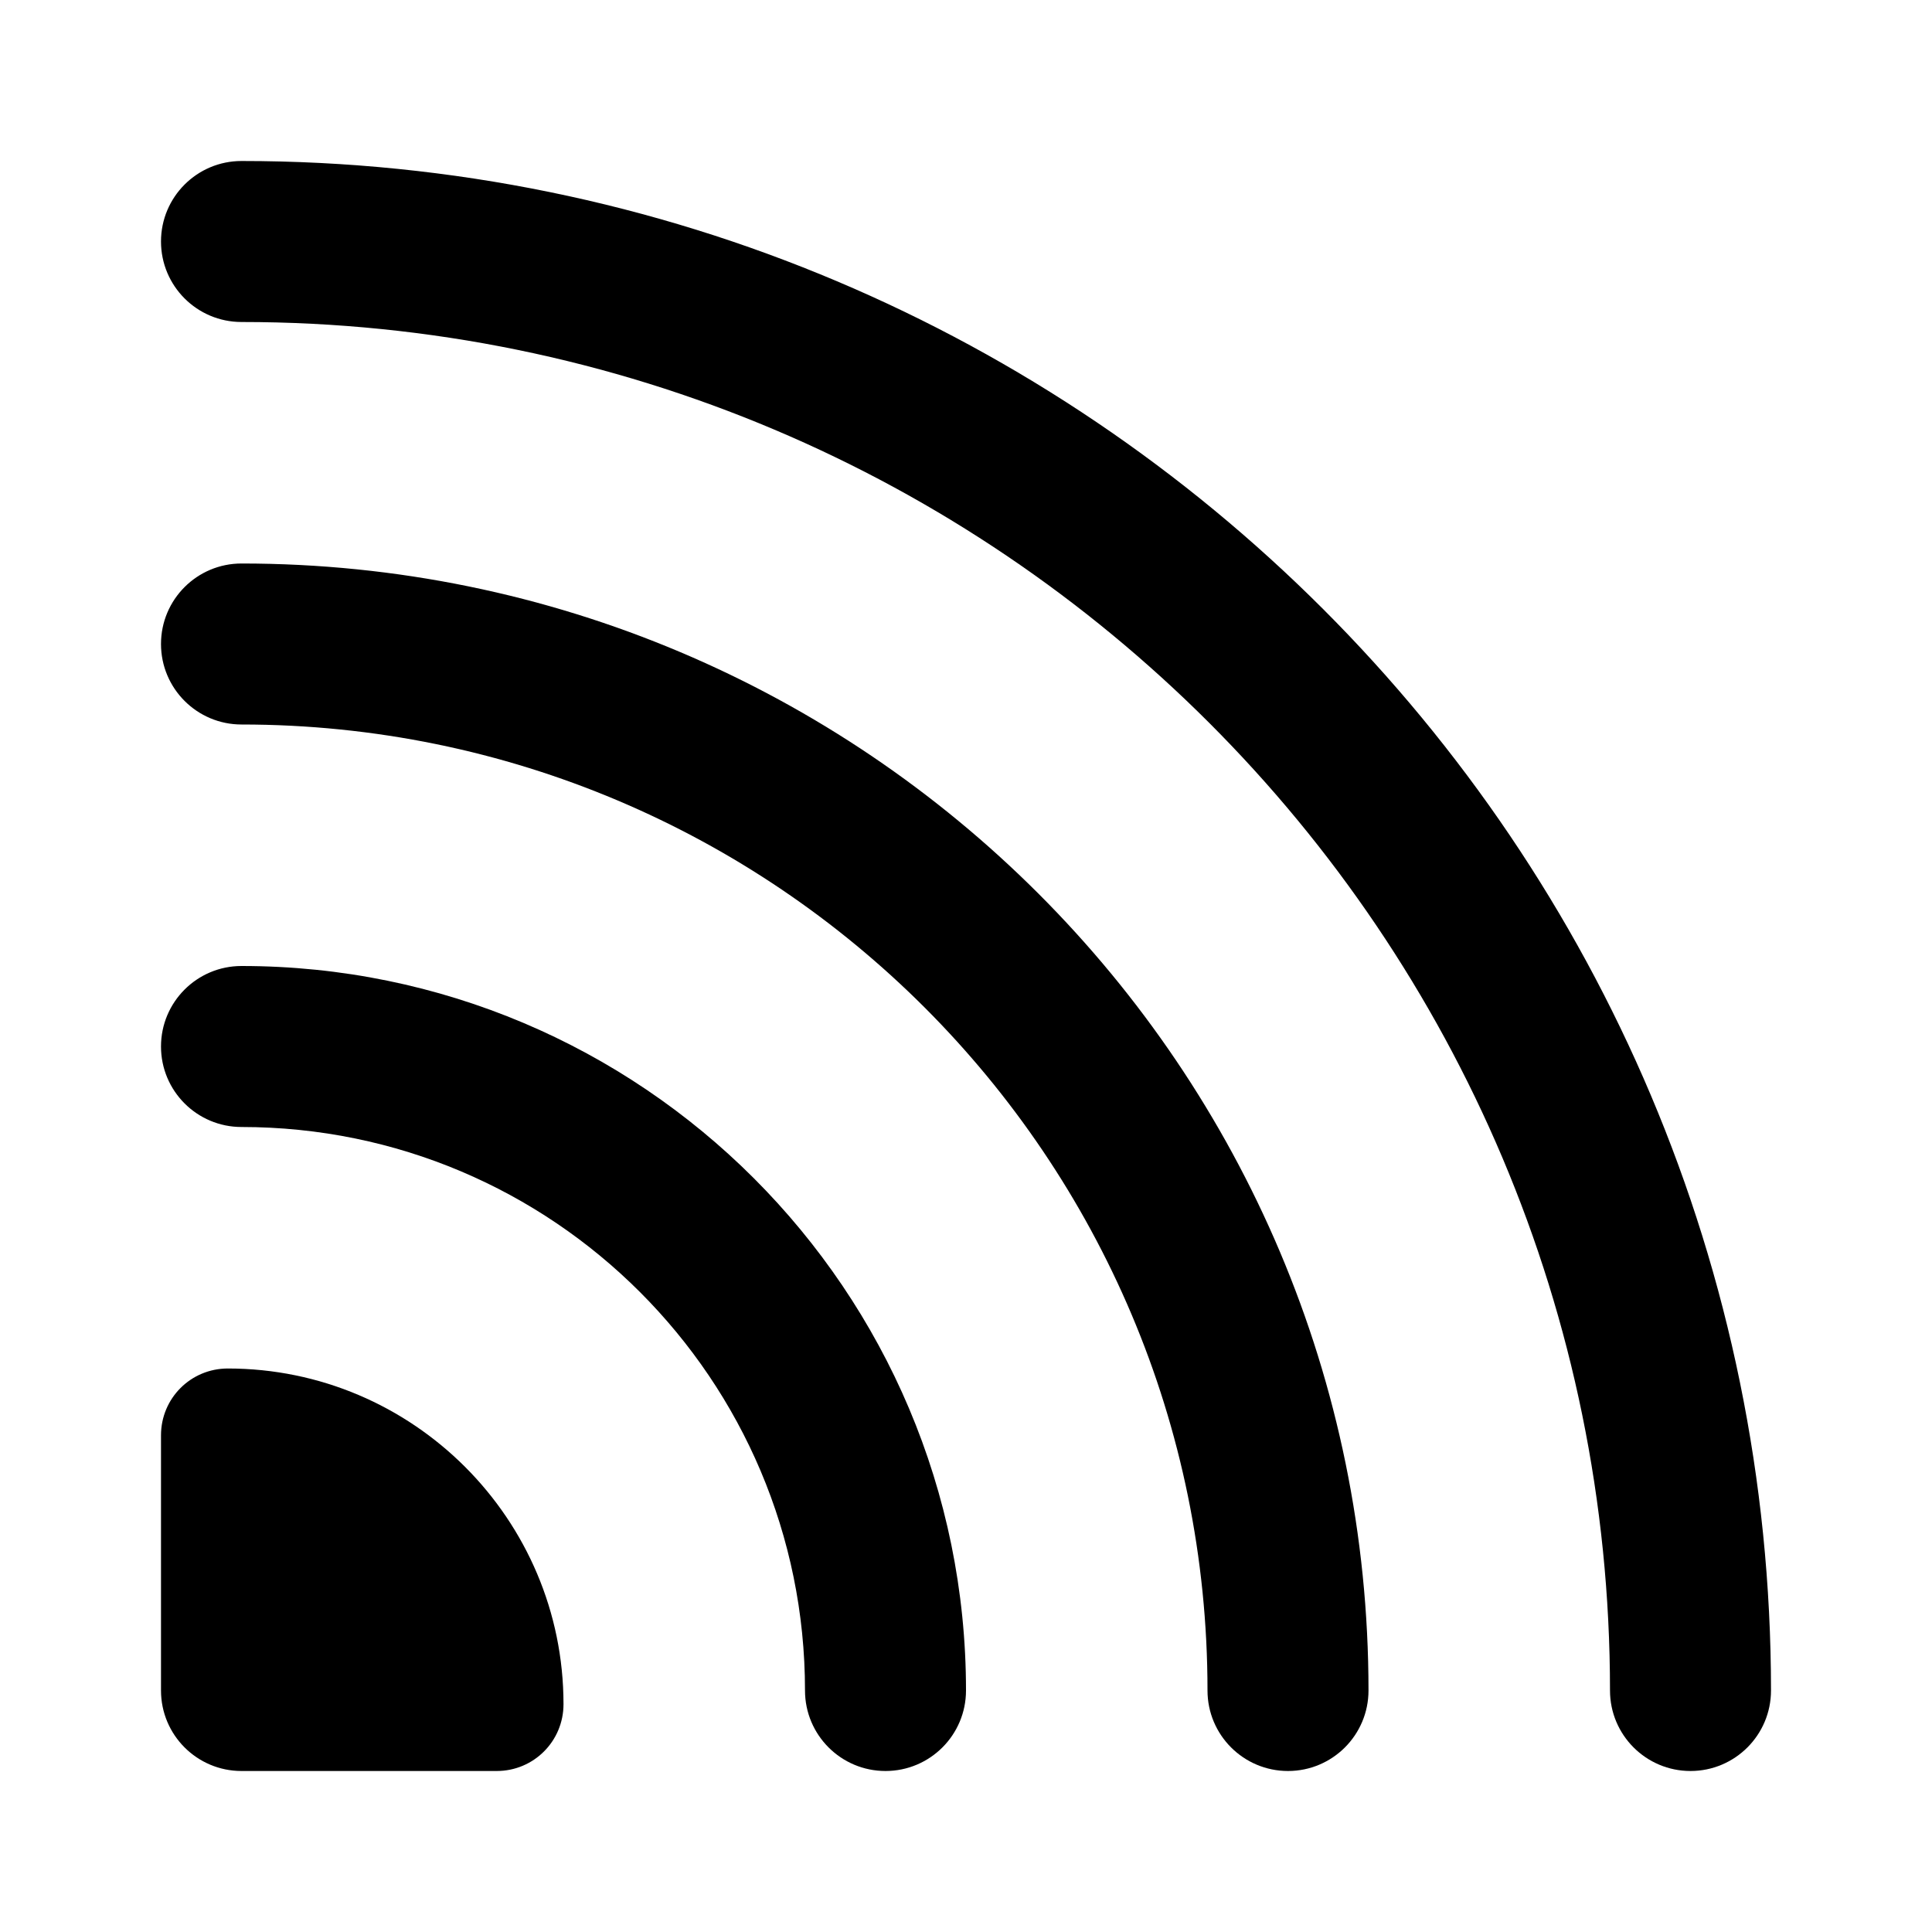
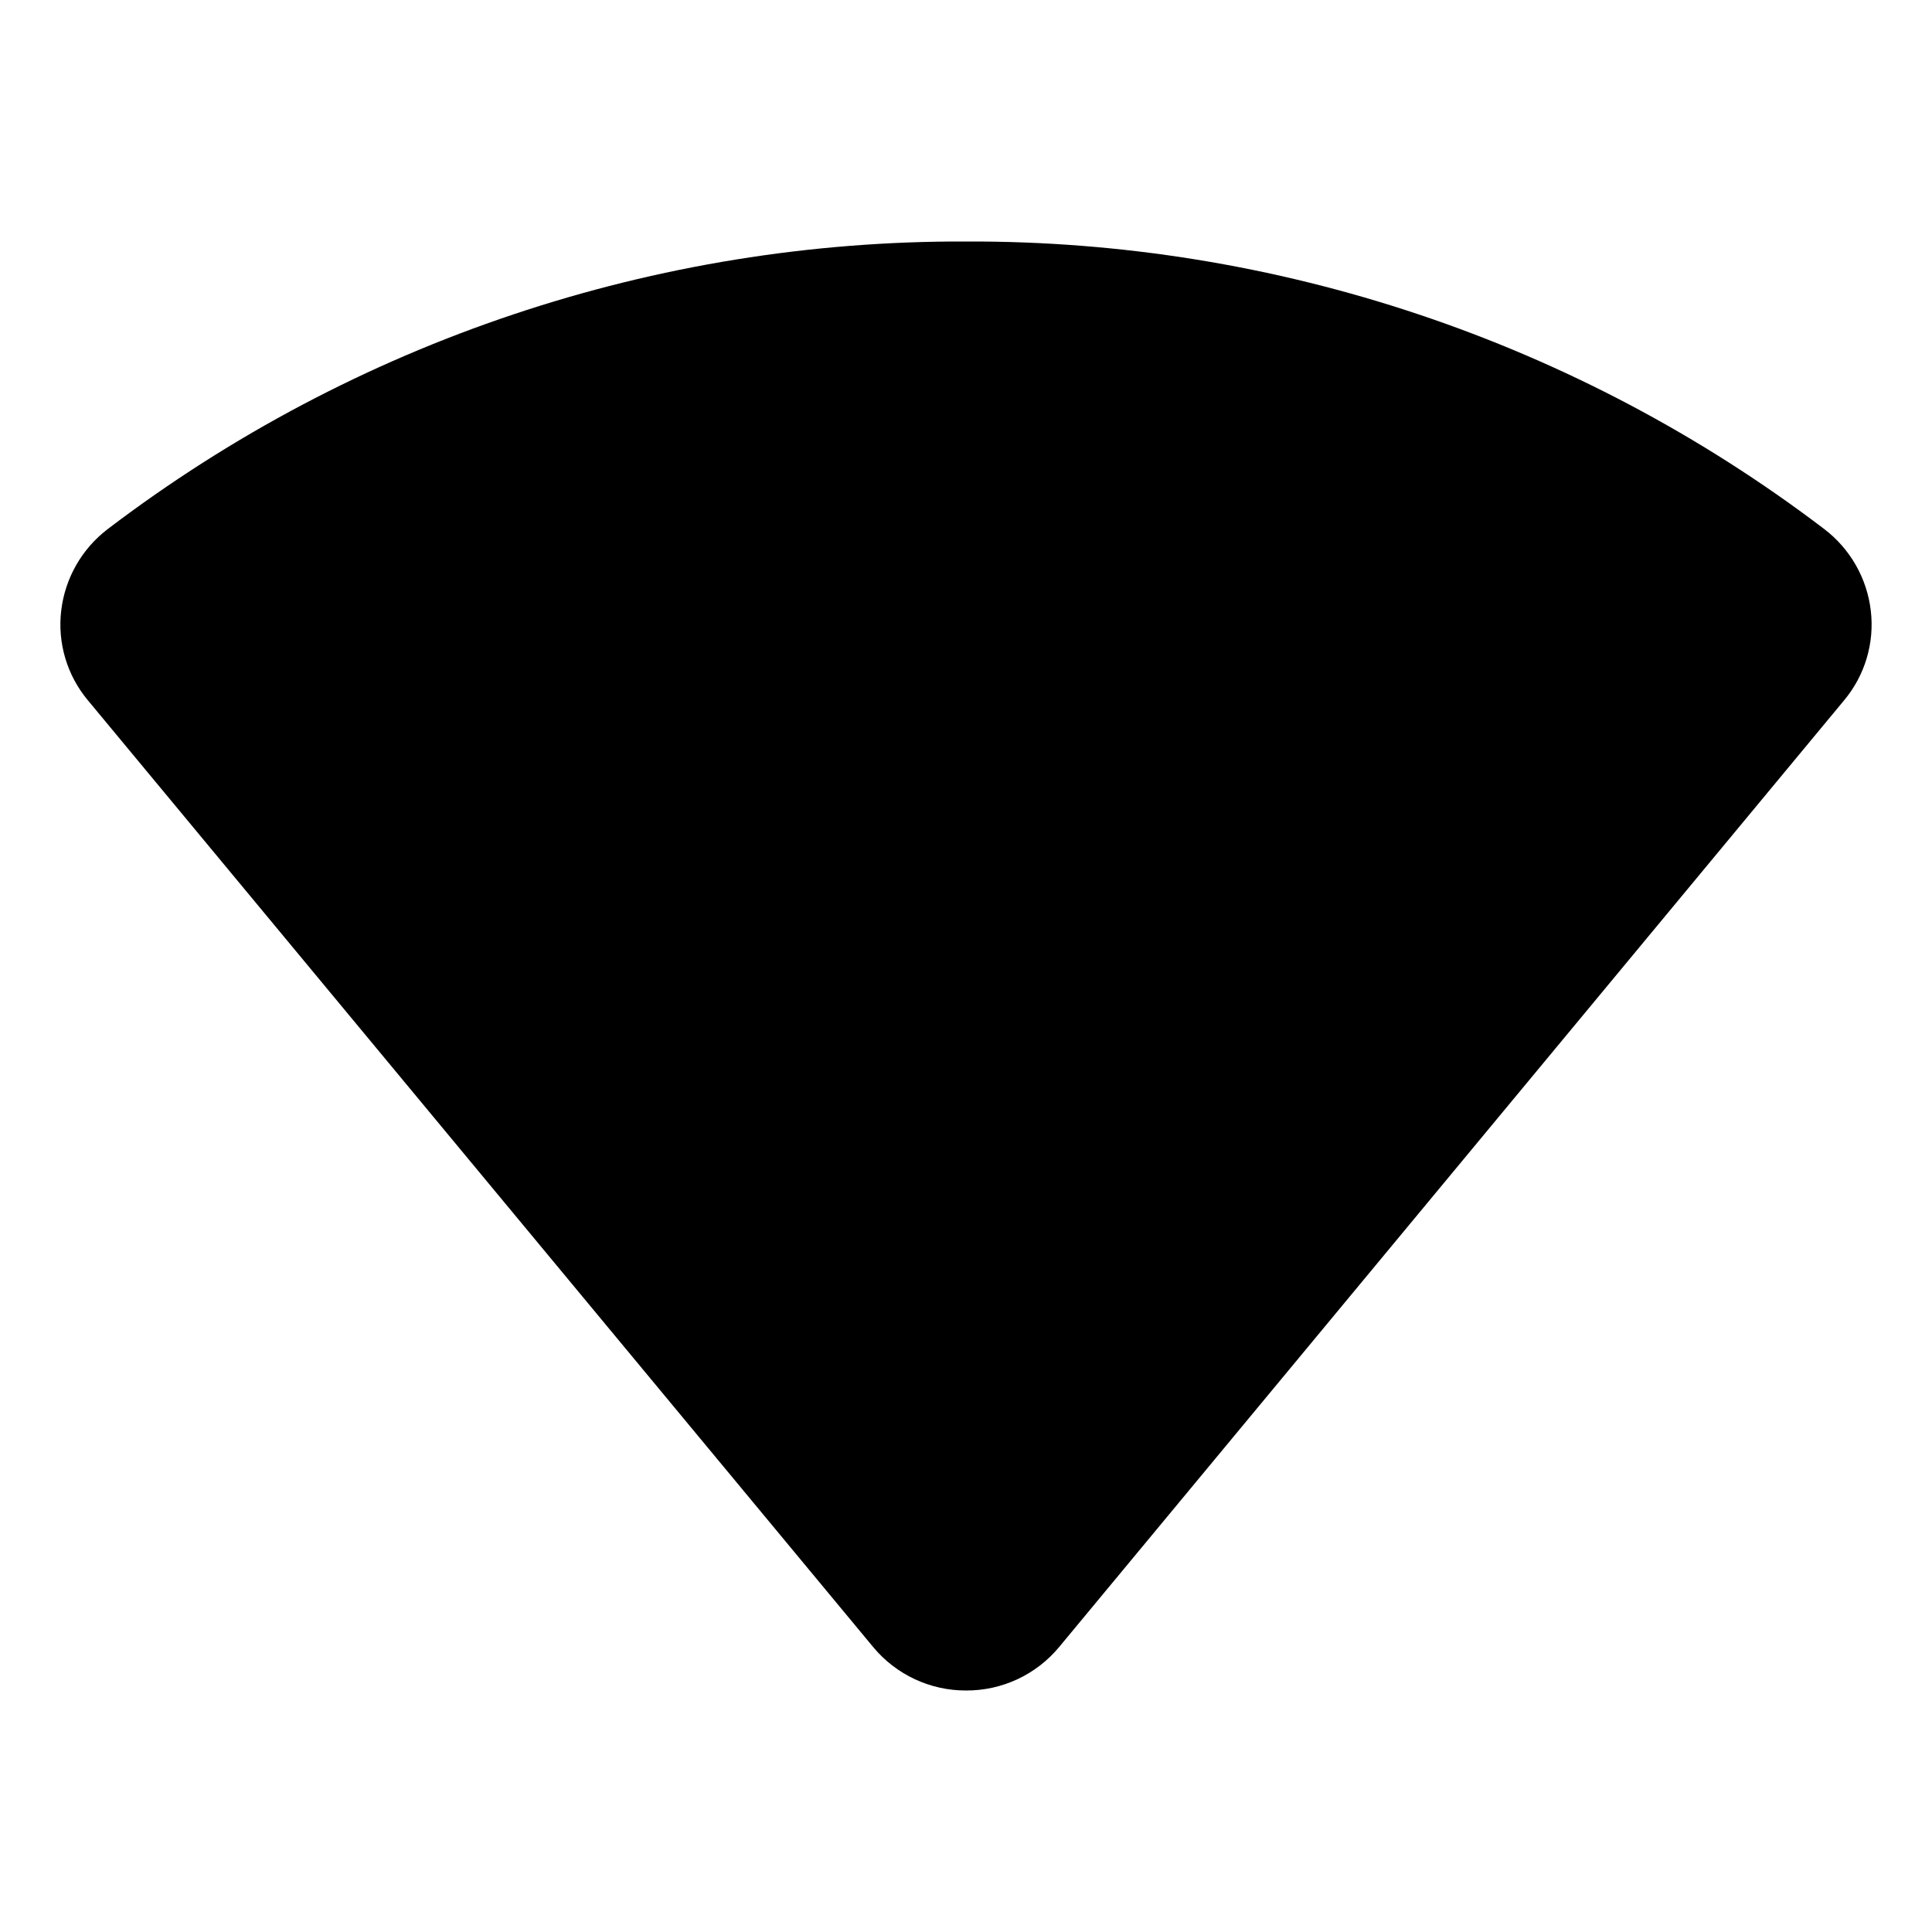
- <svg xmlns="http://www.w3.org/2000/svg" fill="none" viewBox="0 0 24 24">
-   <path fill="currentColor" d="M2 3a1 1 0 0 1 1-1 19 19 0 0 1 19 19 1 1 0 1 1-2 0A17 17 0 0 0 3 4a1 1 0 0 1-1-1Z" />
-   <path fill="currentColor" d="M2 8a1 1 0 0 1 1-1 14 14 0 0 1 14 14 1 1 0 1 1-2 0A12 12 0 0 0 3 9a1 1 0 0 1-1-1Z" />
-   <path fill="currentColor" d="M3 12a1 1 0 1 0 0 2 7 7 0 0 1 7 7 1 1 0 1 0 2 0 9 9 0 0 0-9-9ZM2 17.83c0-.46.37-.83.83-.83C5.13 17 7 18.87 7 21.17c0 .46-.37.83-.83.83H3a1 1 0 0 1-1-1v-3.17Z" />
+ <svg xmlns="http://www.w3.org/2000/svg" viewBox="0 0 256 256" fill="currentColor">
+   <path d="M244.35,92.8l-104,125.43A15.93,15.93,0,0,1,128,224h0a15.93,15.93,0,0,1-12.31-5.77L11.65,92.8A15.65,15.65,0,0,1,8.11,80.91,15.93,15.93,0,0,1,14.28,70.1,186.67,186.67,0,0,1,128,32,186.67,186.67,0,0,1,241.72,70.1a15.93,15.93,0,0,1,6.17,10.81A15.65,15.65,0,0,1,244.35,92.8Z" />
</svg>
